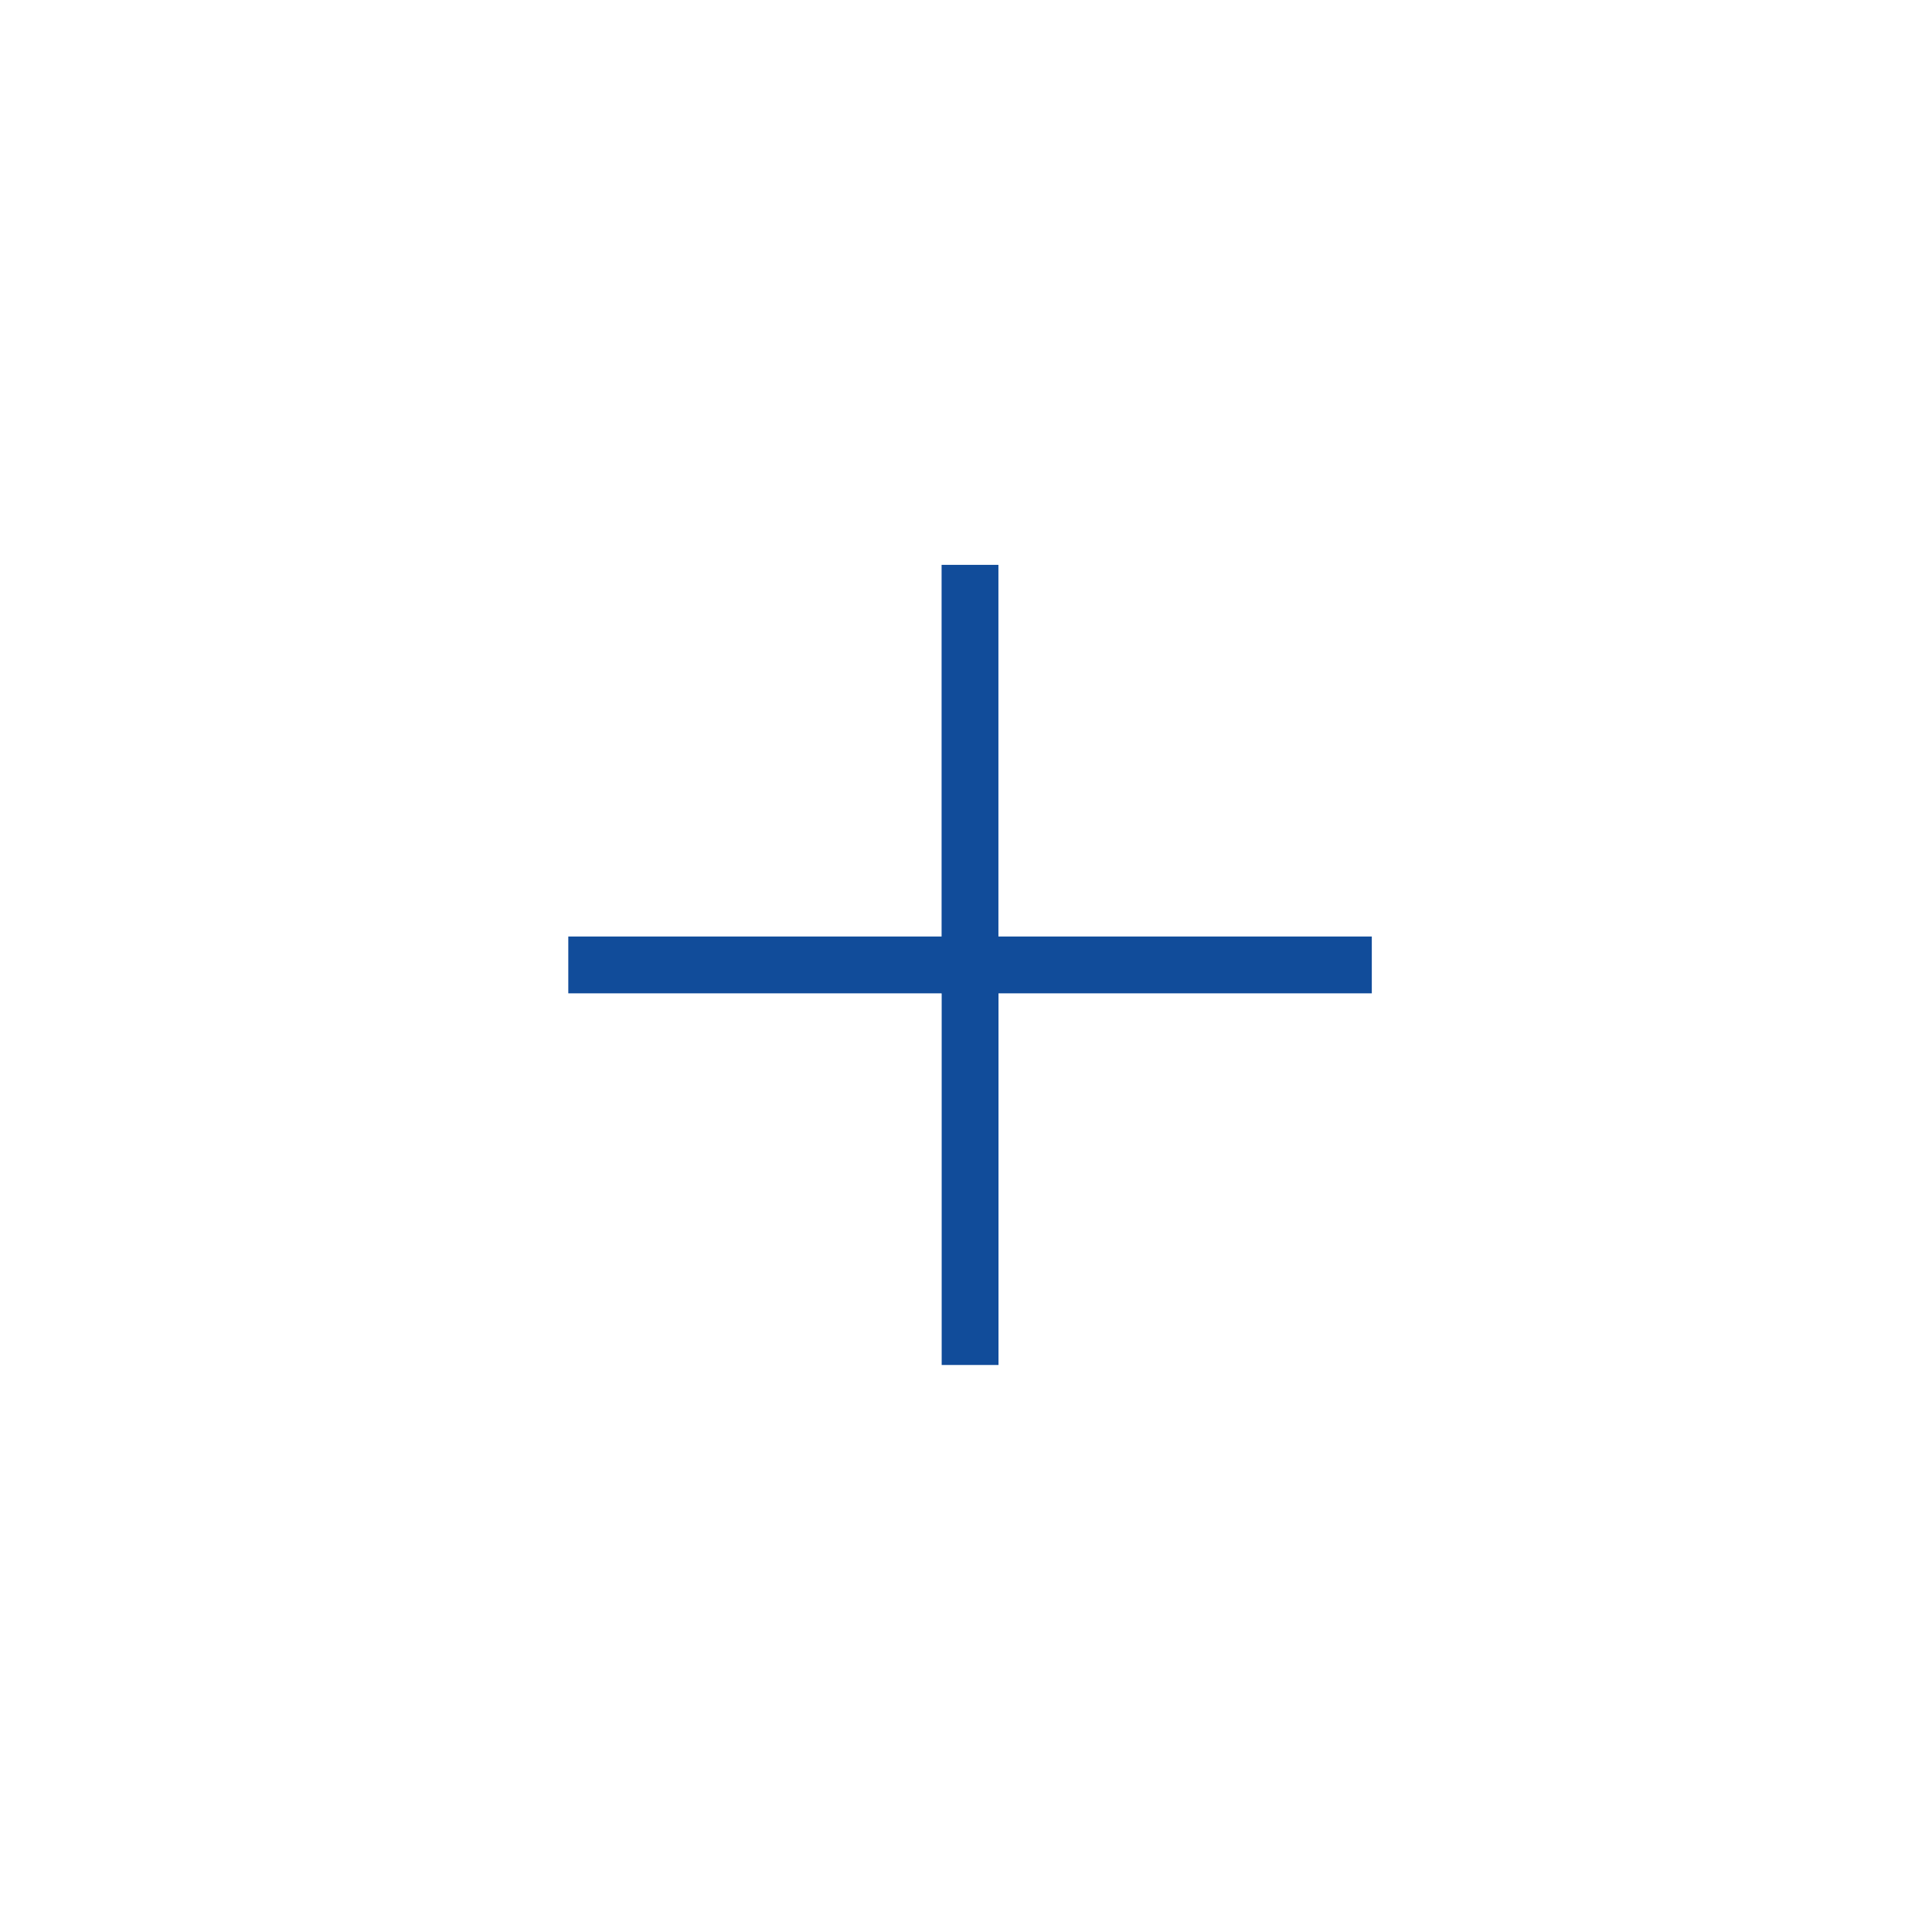
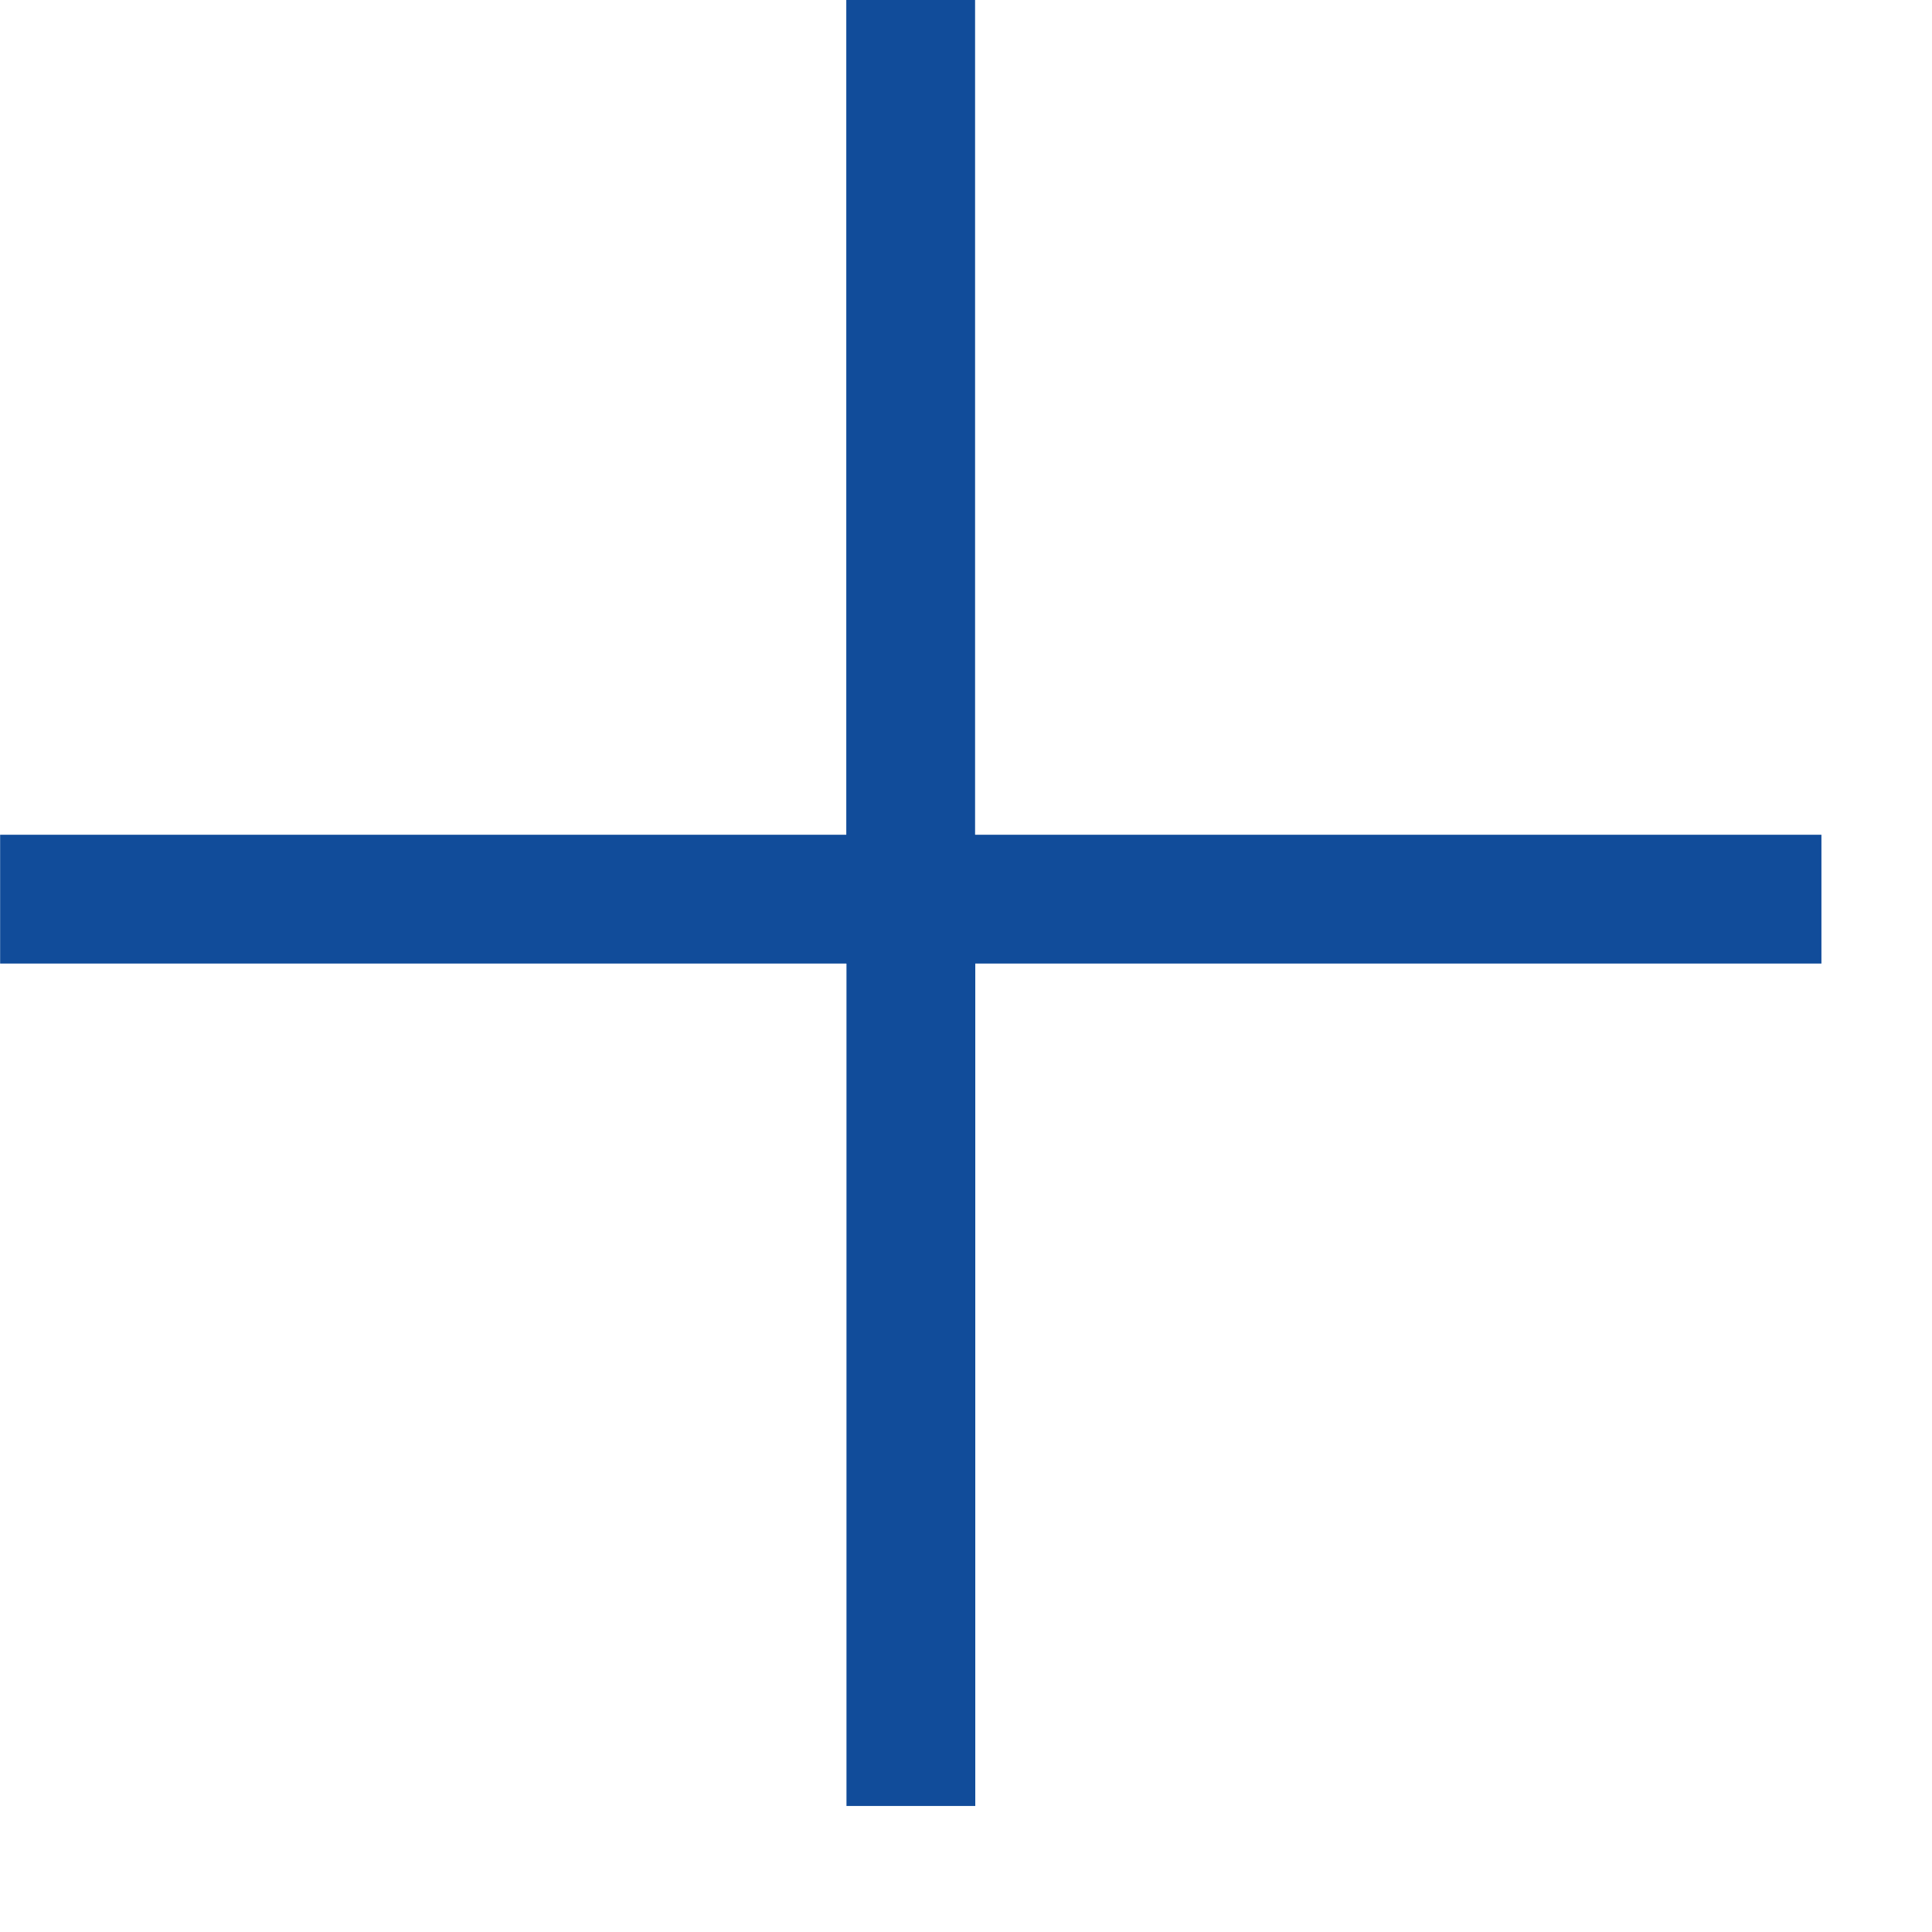
- <svg xmlns="http://www.w3.org/2000/svg" viewBox="0 0 68 68" fill="none">
+ <svg xmlns="http://www.w3.org/2000/svg" viewBox="20 20 30 30" fill="none">
  <path d="M48.283 33.962L34.141 33.962L34.141 19.881" stroke="#114C9A" stroke-width="2" />
  <path d="M20.002 33.962L34.144 33.962L34.144 48.043" stroke="#114C9A" stroke-width="2" />
</svg>
